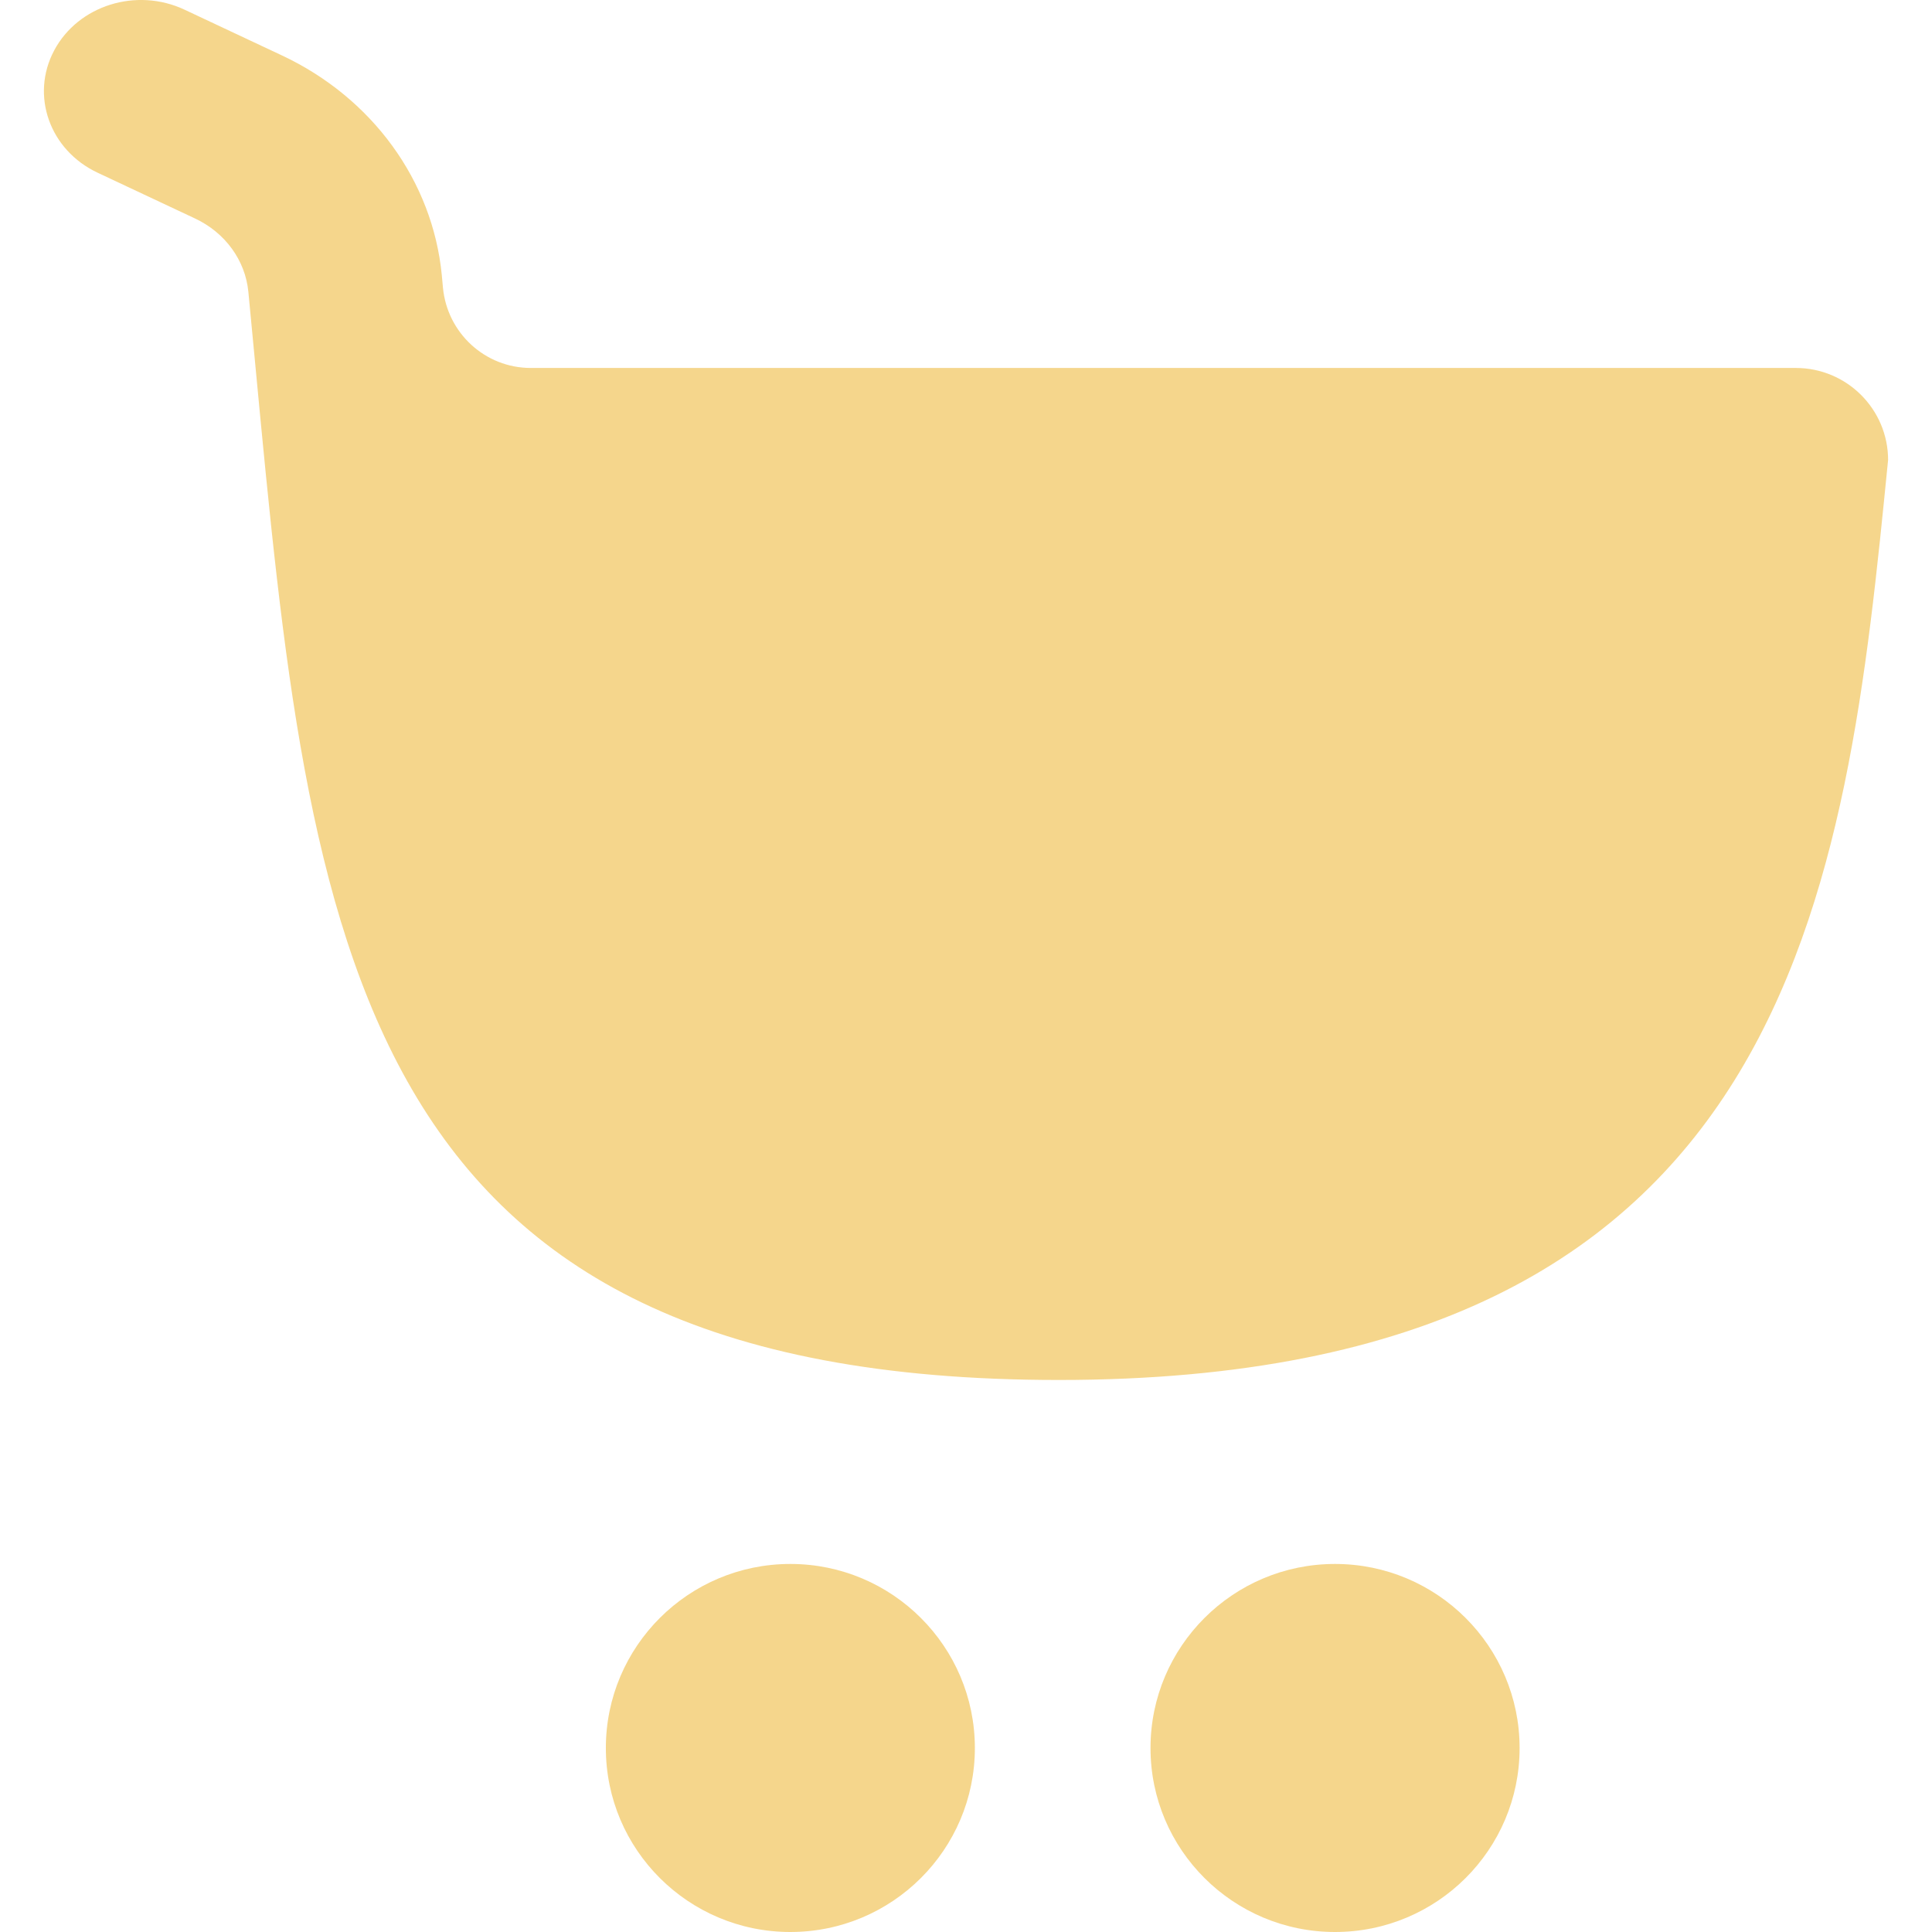
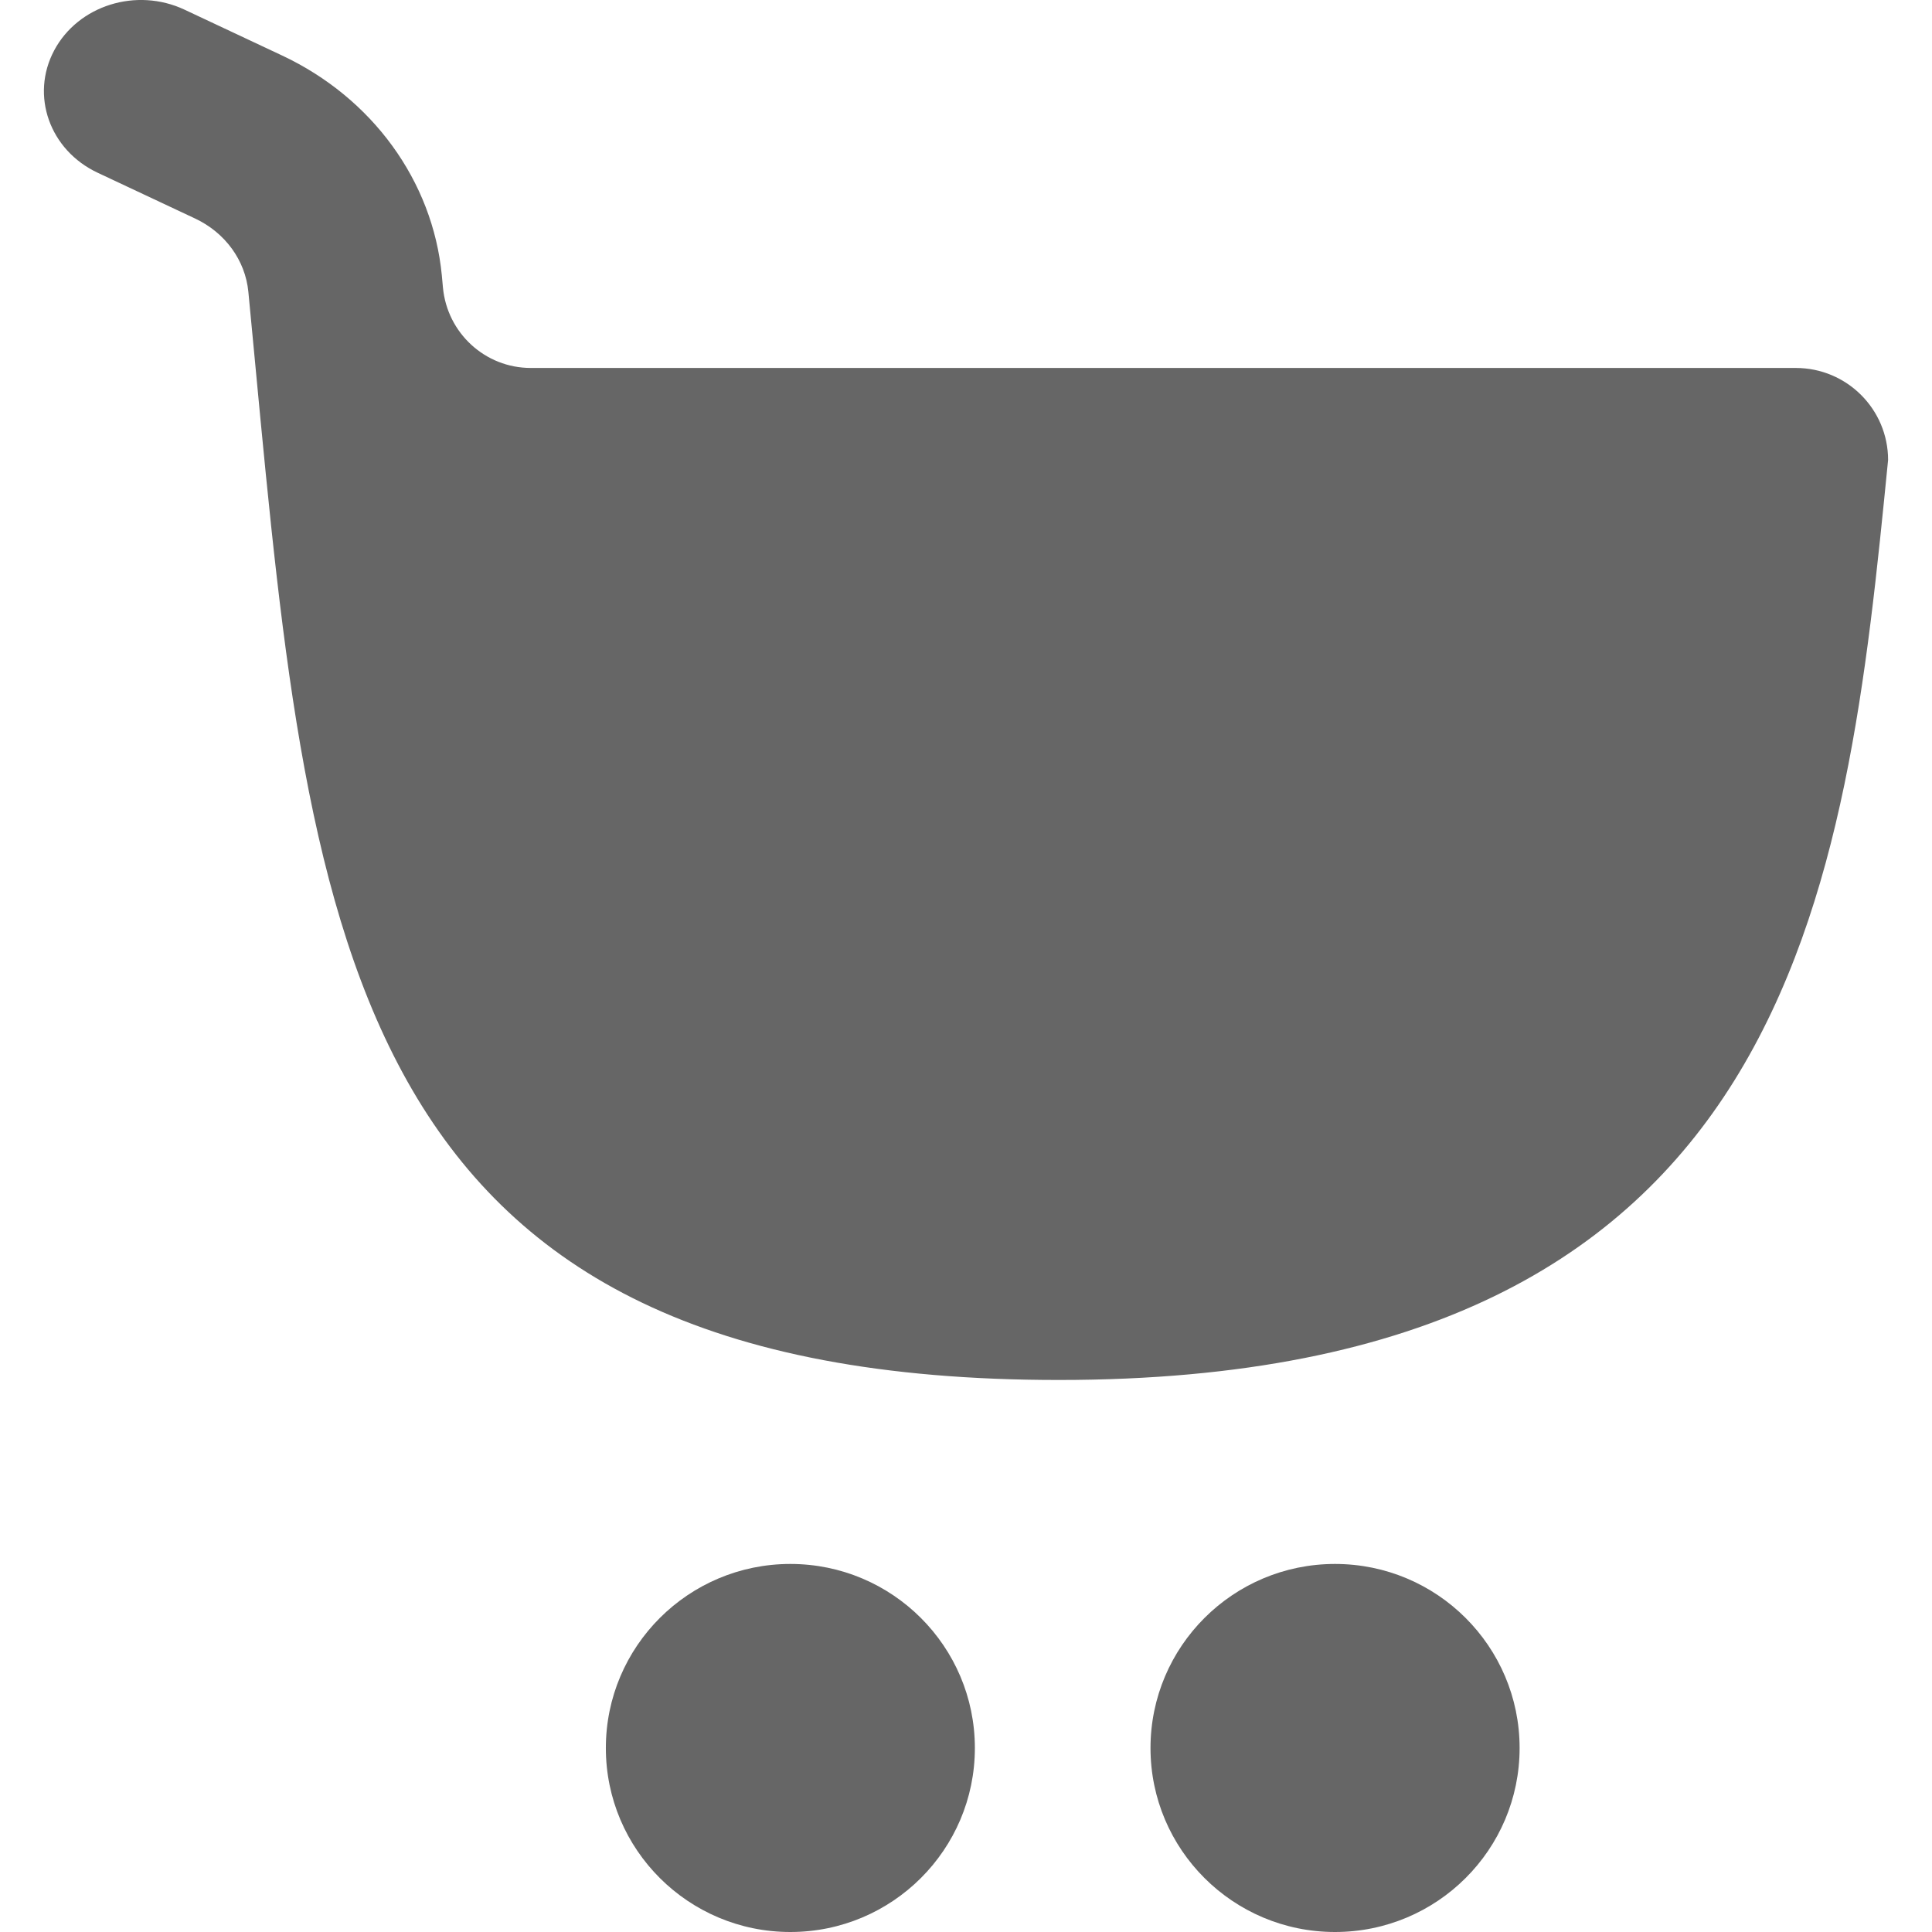
<svg xmlns="http://www.w3.org/2000/svg" width="18" height="18" viewBox="0 0 21 22" fill="none" opacity="0.6">
-   <path d="M1.601 0.11C1.054 -0.147 0.39 0.061 0.117 0.574C-0.156 1.087 0.065 1.71 0.612 1.967L1.721 2.488C2.064 2.649 2.293 2.964 2.328 3.322C2.355 3.602 2.381 3.878 2.407 4.152L2.41 4.185C3.032 10.755 3.501 15.714 11.557 15.714C19.961 15.714 20.517 10.115 21 5.238C21 4.66 20.53 4.19 19.949 4.19H5.544C5.025 4.19 4.593 3.793 4.544 3.276C4.54 3.229 4.535 3.182 4.531 3.134C4.427 2.06 3.738 1.113 2.71 0.631L1.601 0.11Z" fill="#EFBB40" />
-   <path d="M8.5 22C9.66 22 10.601 21.062 10.601 19.905C10.601 18.748 9.66 17.809 8.5 17.809C7.34 17.809 6.399 18.748 6.399 19.905C6.399 21.062 7.34 22 8.5 22Z" fill="#EFBB40" />
-   <path d="M16.804 19.905C16.804 21.062 15.863 22 14.702 22C13.542 22 12.601 21.062 12.601 19.905C12.601 18.748 13.542 17.809 14.702 17.809C15.863 17.809 16.804 18.748 16.804 19.905Z" fill="#EFBB40" />
+   <path d="M1.601 0.11C1.054 -0.147 0.39 0.061 0.117 0.574C-0.156 1.087 0.065 1.71 0.612 1.967L1.721 2.488C2.064 2.649 2.293 2.964 2.328 3.322C2.355 3.602 2.381 3.878 2.407 4.152L2.41 4.185C3.032 10.755 3.501 15.714 11.557 15.714C19.961 15.714 20.517 10.115 21 5.238C21 4.66 20.53 4.19 19.949 4.19H5.544C5.025 4.19 4.593 3.793 4.544 3.276C4.54 3.229 4.535 3.182 4.531 3.134C4.427 2.06 3.738 1.113 2.71 0.631L1.601 0.11Z" fill="#000000" />
+   <path d="M8.5 22C9.66 22 10.601 21.062 10.601 19.905C10.601 18.748 9.66 17.809 8.5 17.809C7.34 17.809 6.399 18.748 6.399 19.905C6.399 21.062 7.34 22 8.5 22Z" fill="#000000" />
+   <path d="M16.804 19.905C16.804 21.062 15.863 22 14.702 22C13.542 22 12.601 21.062 12.601 19.905C12.601 18.748 13.542 17.809 14.702 17.809C15.863 17.809 16.804 18.748 16.804 19.905Z" fill="#000000" />
</svg>
